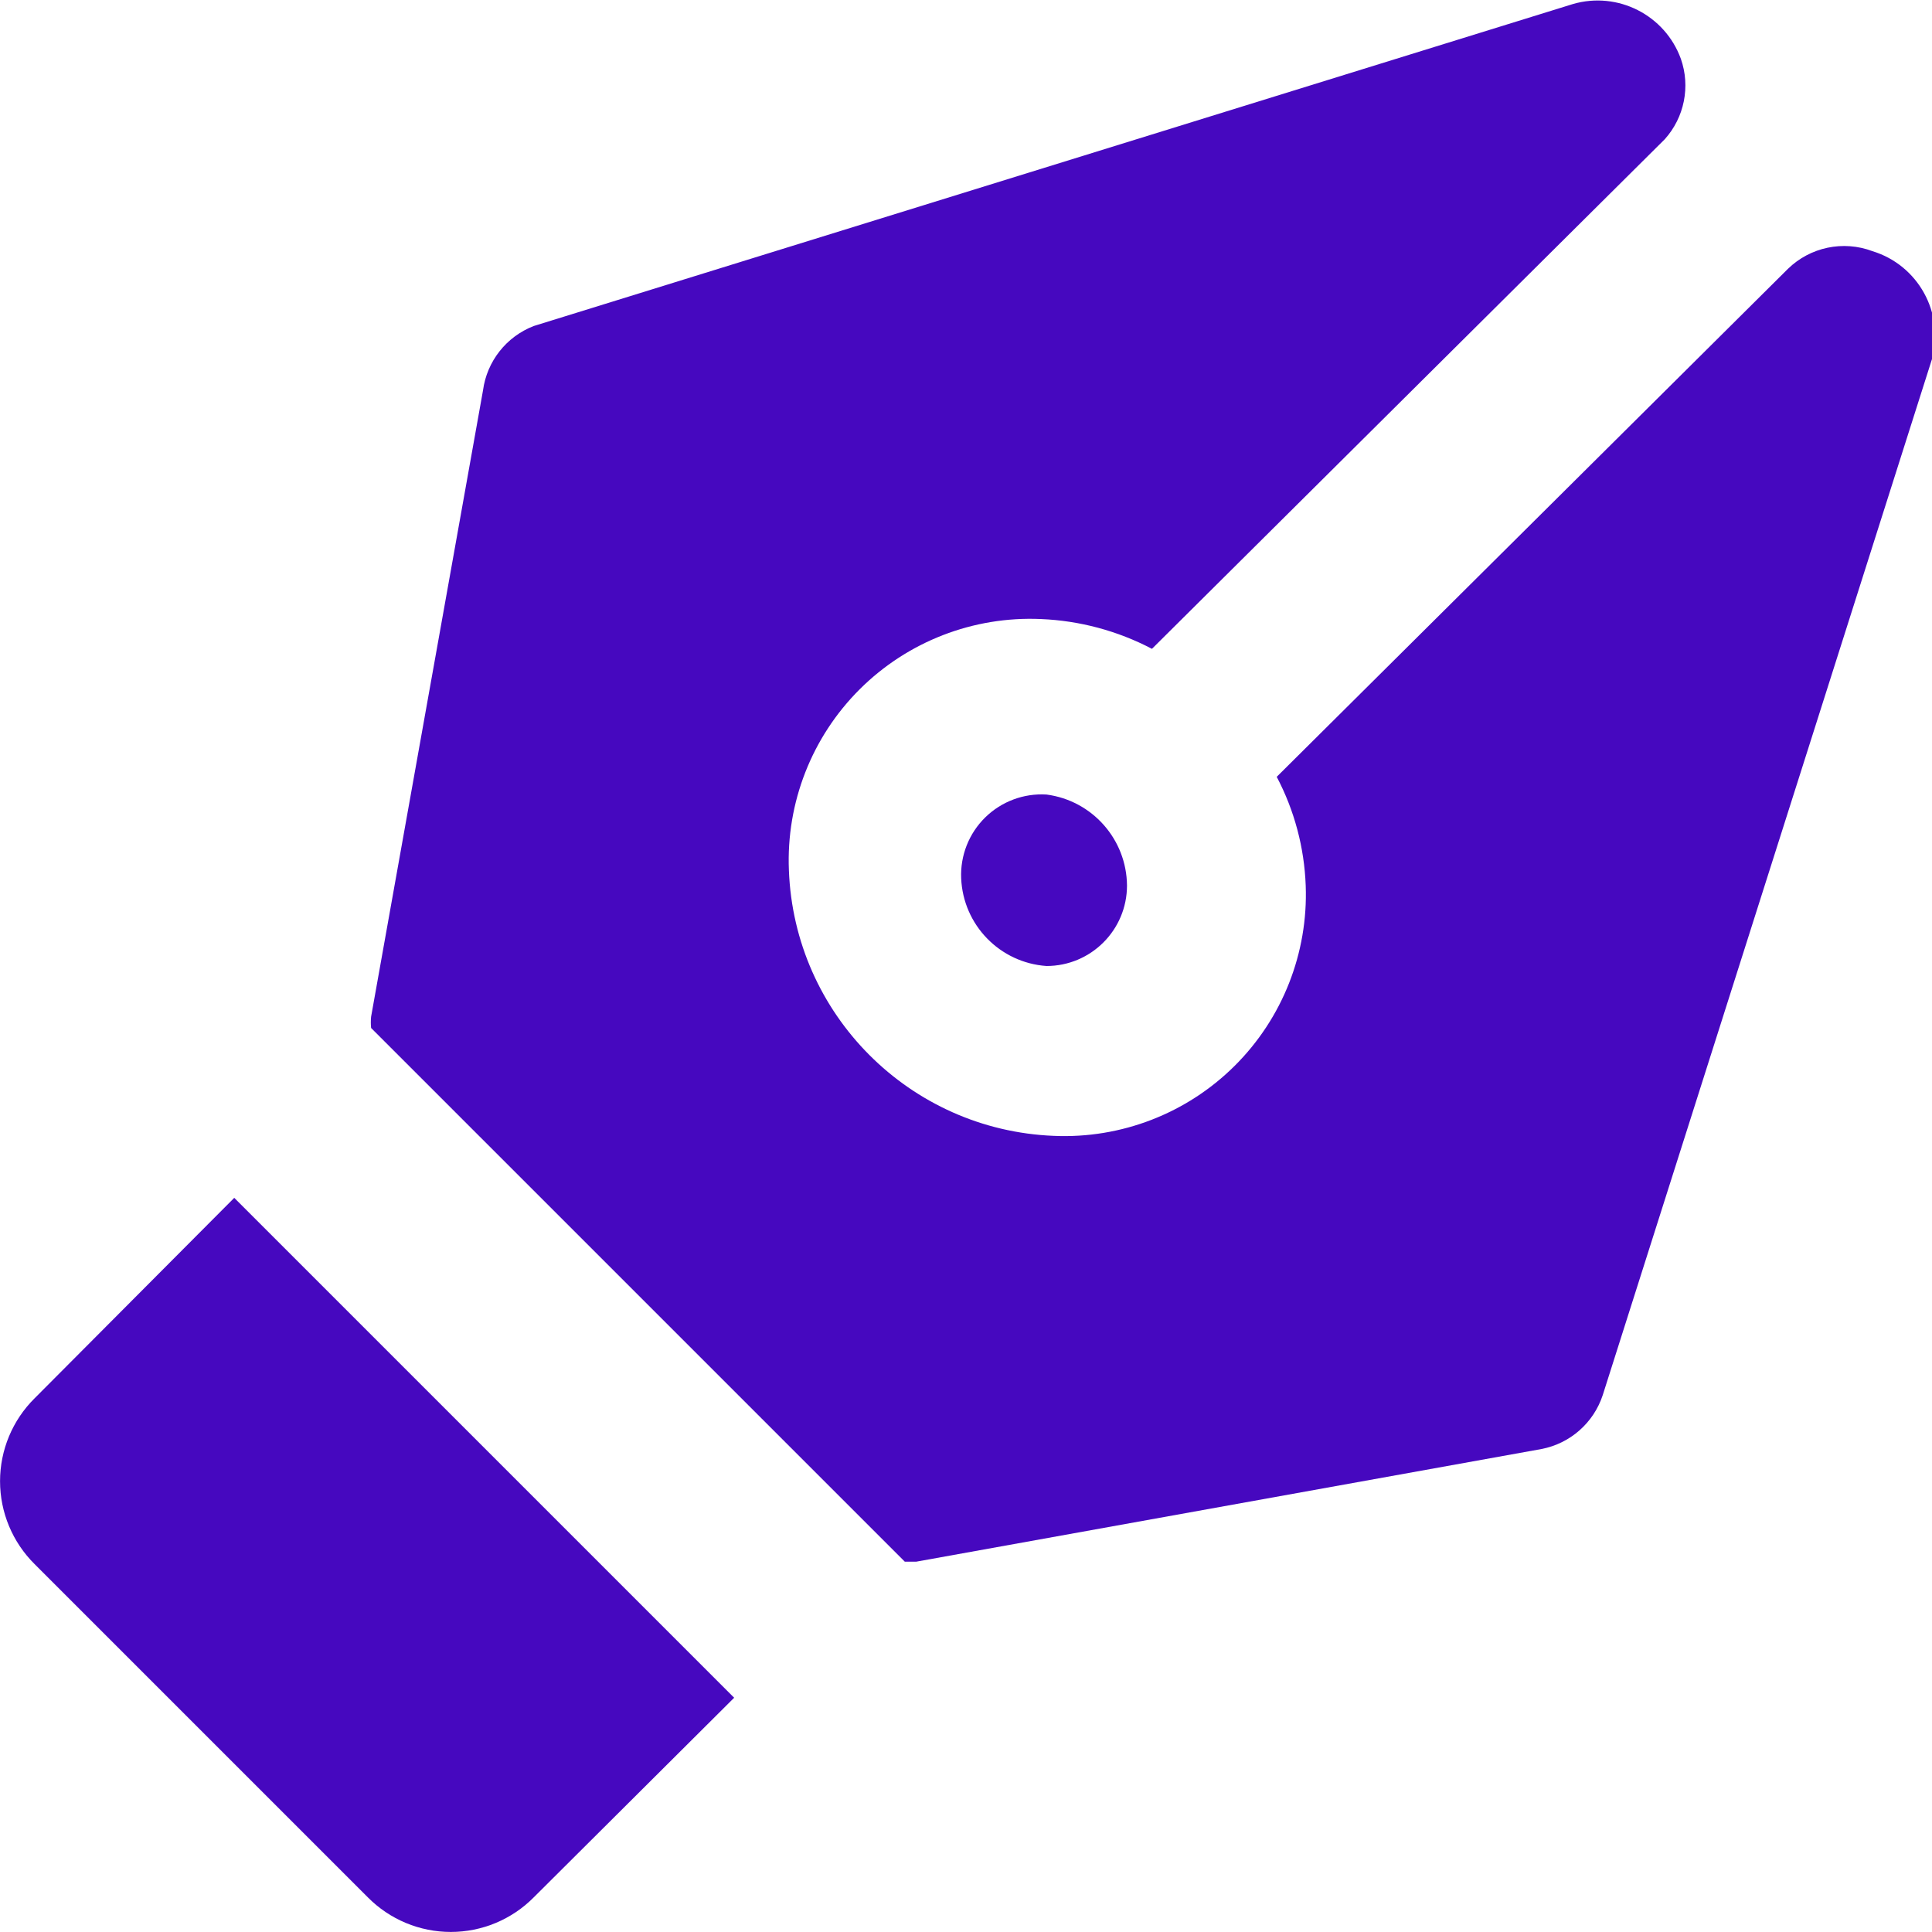
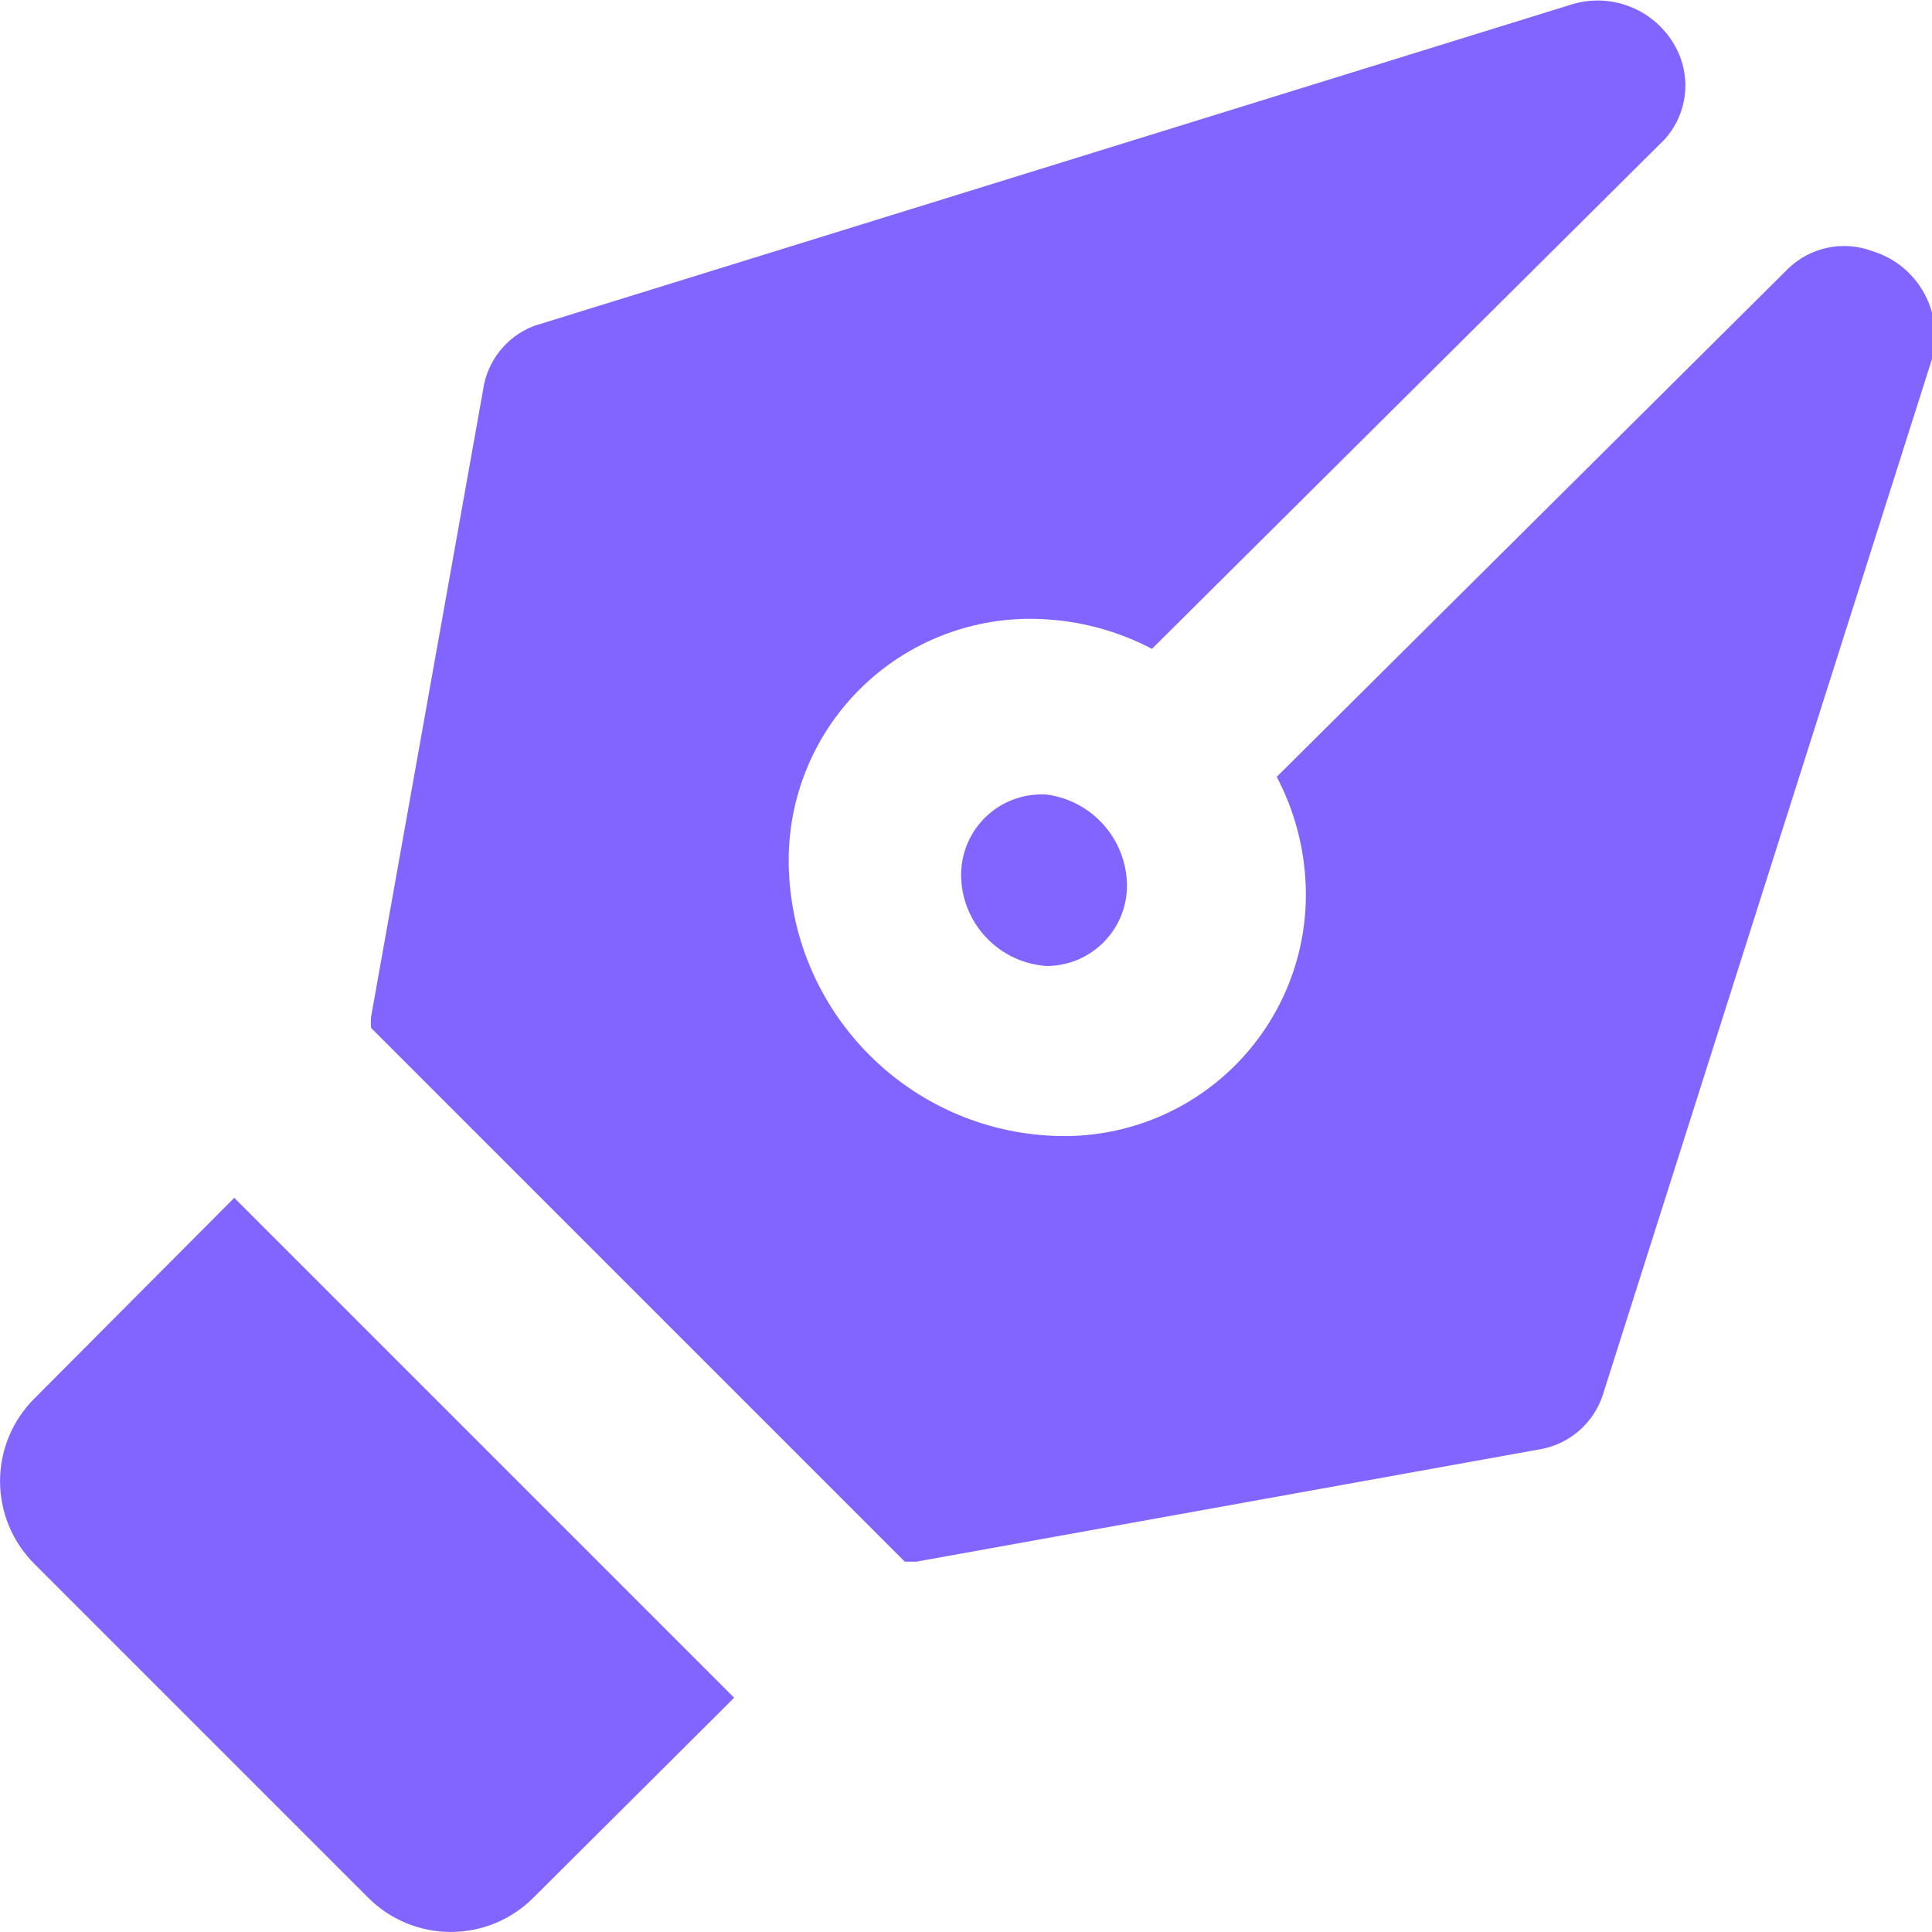
<svg xmlns="http://www.w3.org/2000/svg" viewBox="0 0 24 24">
  <defs>
-     <style>.cls-1{fill:#4608BF;}</style>
+     <style>.cls-1{fill:#8264FF;}</style>
  </defs>
  <g id="Layer_1" data-name="Layer 1">
    <path class="cls-1" d="M11.94,10.91A1.14,1.14,0,0,0,13,12a1,1,0,0,0,1-1A1.15,1.15,0,0,0,13,9.87,1,1,0,0,0,11.94,10.91Z" />
    <path class="cls-1" d="M.43,17.37a1.45,1.45,0,0,0,0,2.06l4.14,4.14a1.45,1.45,0,0,0,2.06,0l2.49-2.48L2.91,14.88Z" />
    <path class="cls-1" d="M23.26,3.12a1,1,0,0,0-1.05.22L15.86,9.65A3.15,3.15,0,0,1,16.22,11a3,3,0,0,1-3.13,3.11,3.43,3.43,0,0,1-3.29-3.3,3,3,0,0,1,3.13-3.12,3.26,3.26,0,0,1,1.38.37l6.37-6.33a1,1,0,0,0,.2-1A1.1,1.1,0,0,0,19.54.05l-12.91,4A1,1,0,0,0,6,4.85L4.61,12.63a.71.71,0,0,0,0,.14l6.63,6.63h.14L19.15,18a1,1,0,0,0,.76-.67L24,4.46A1.1,1.1,0,0,0,23.26,3.12Z" />
  </g>
</svg>
